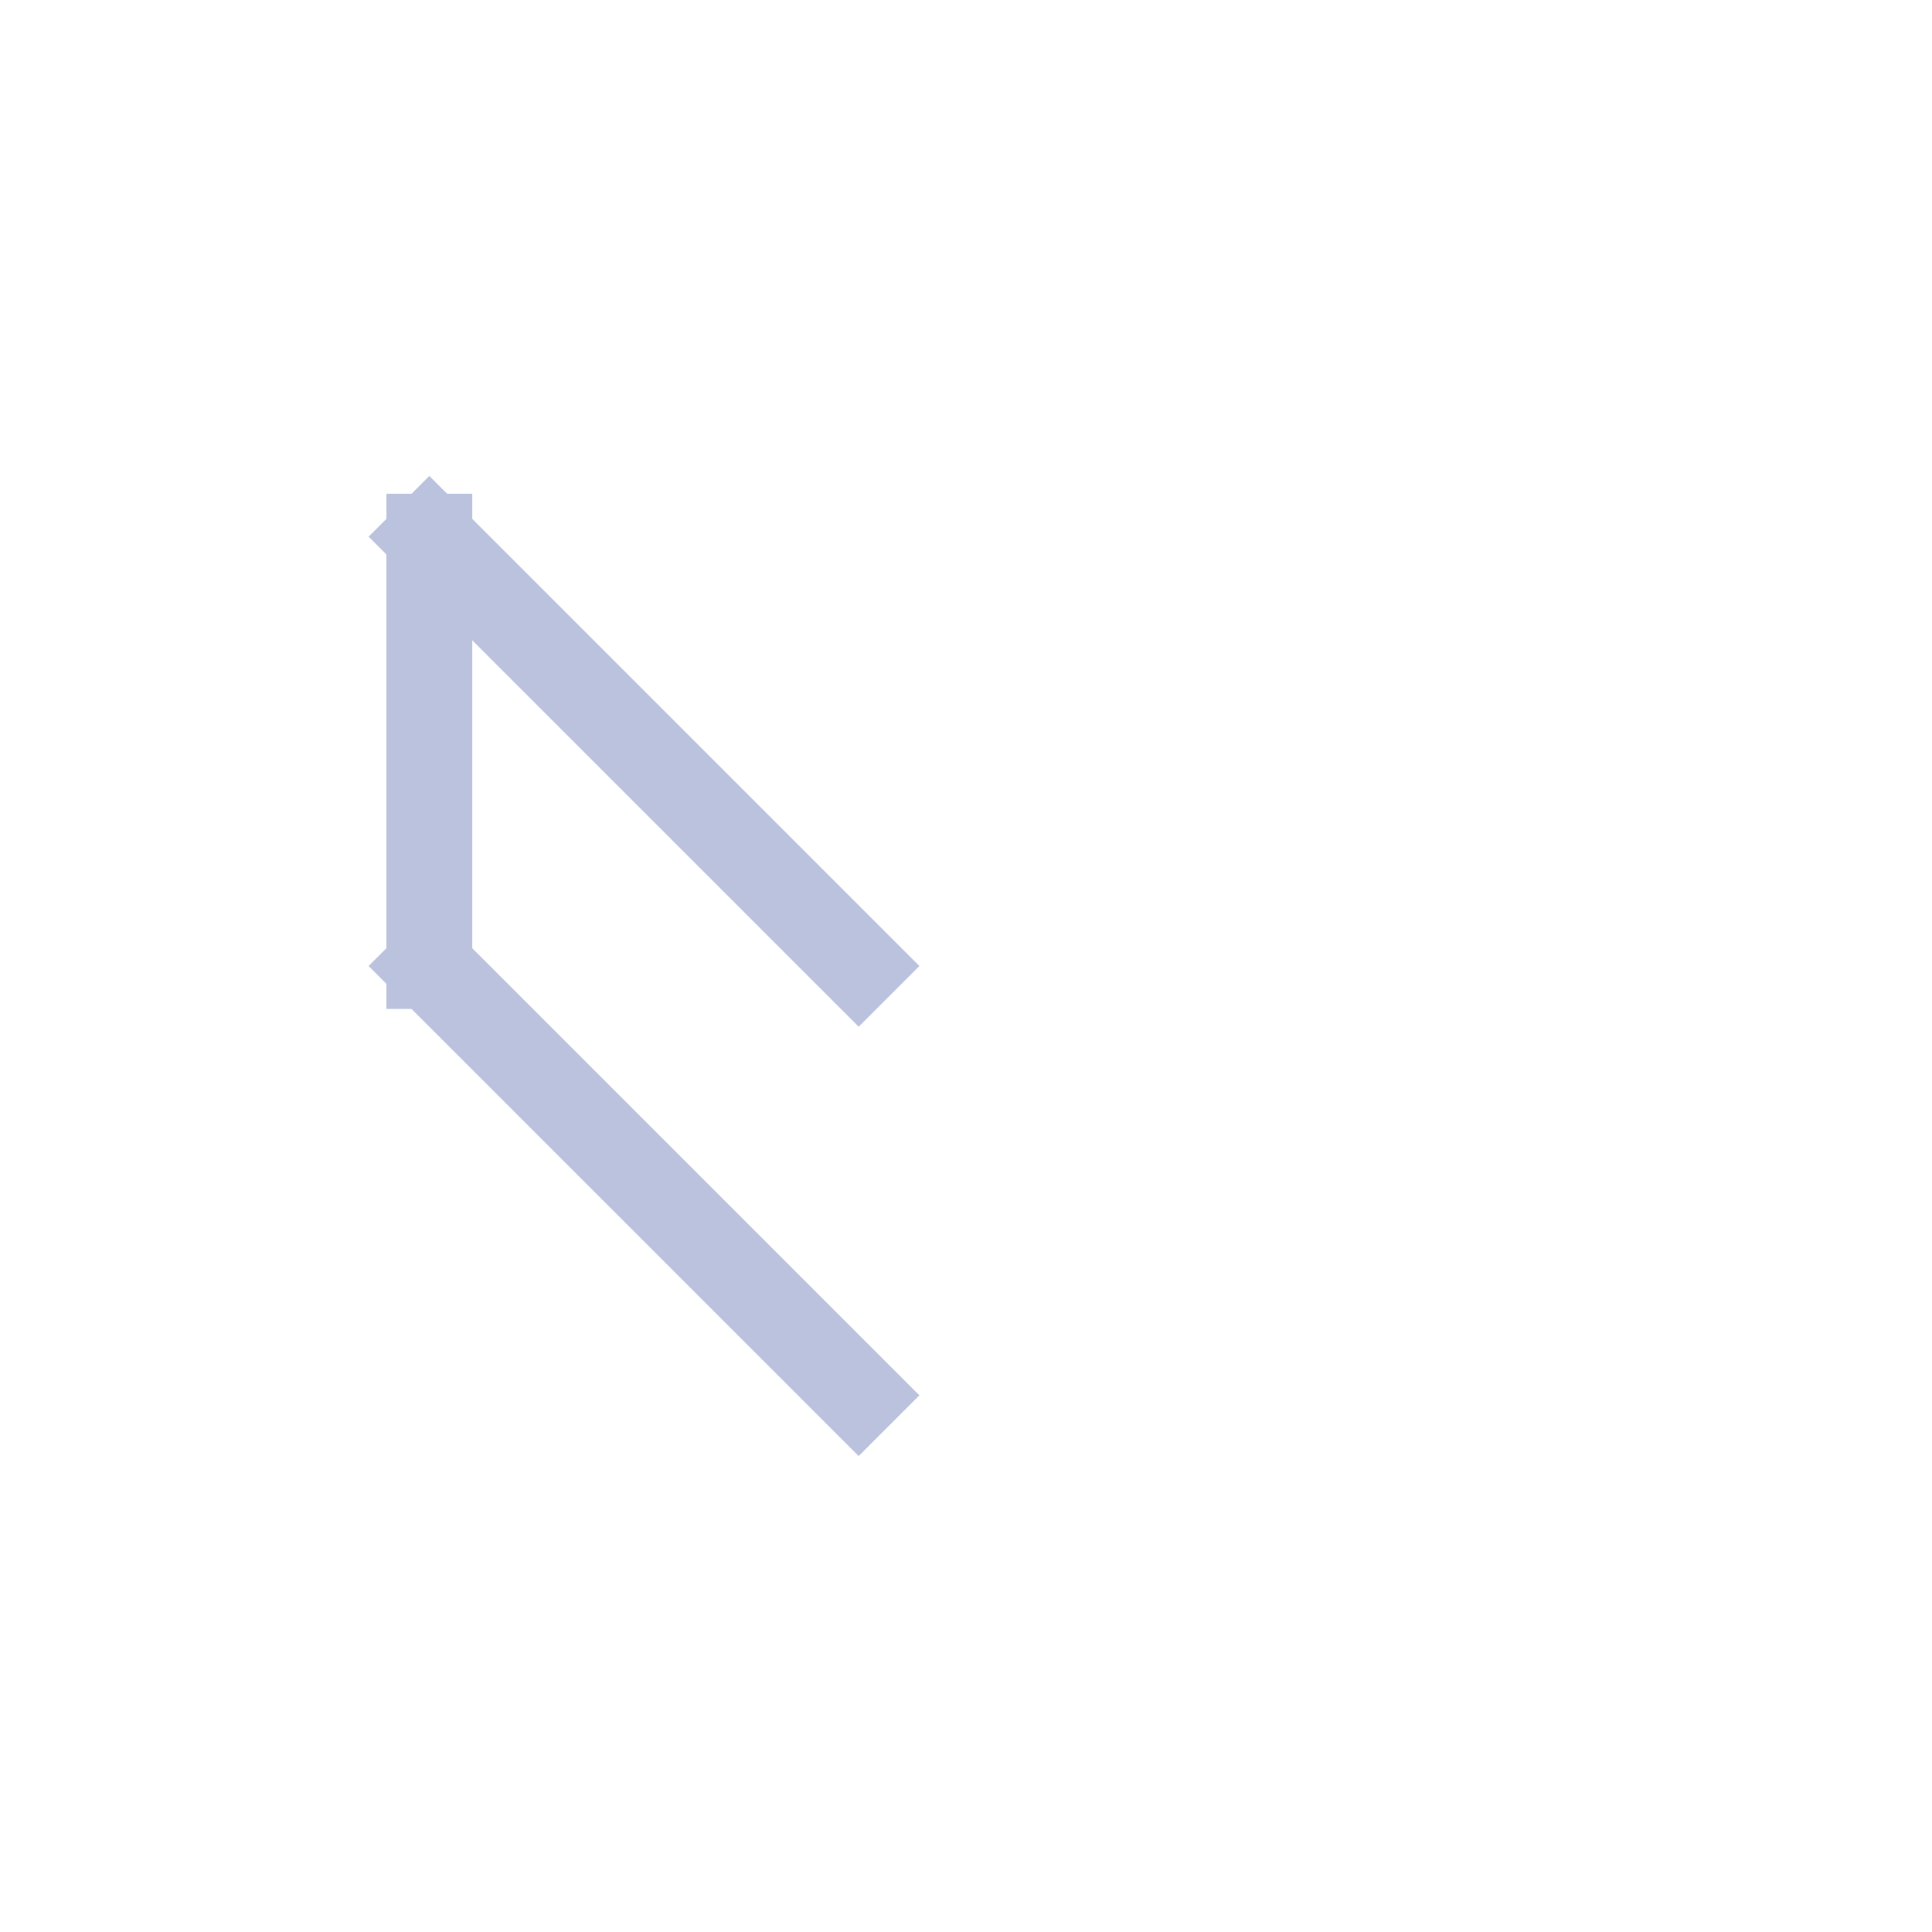
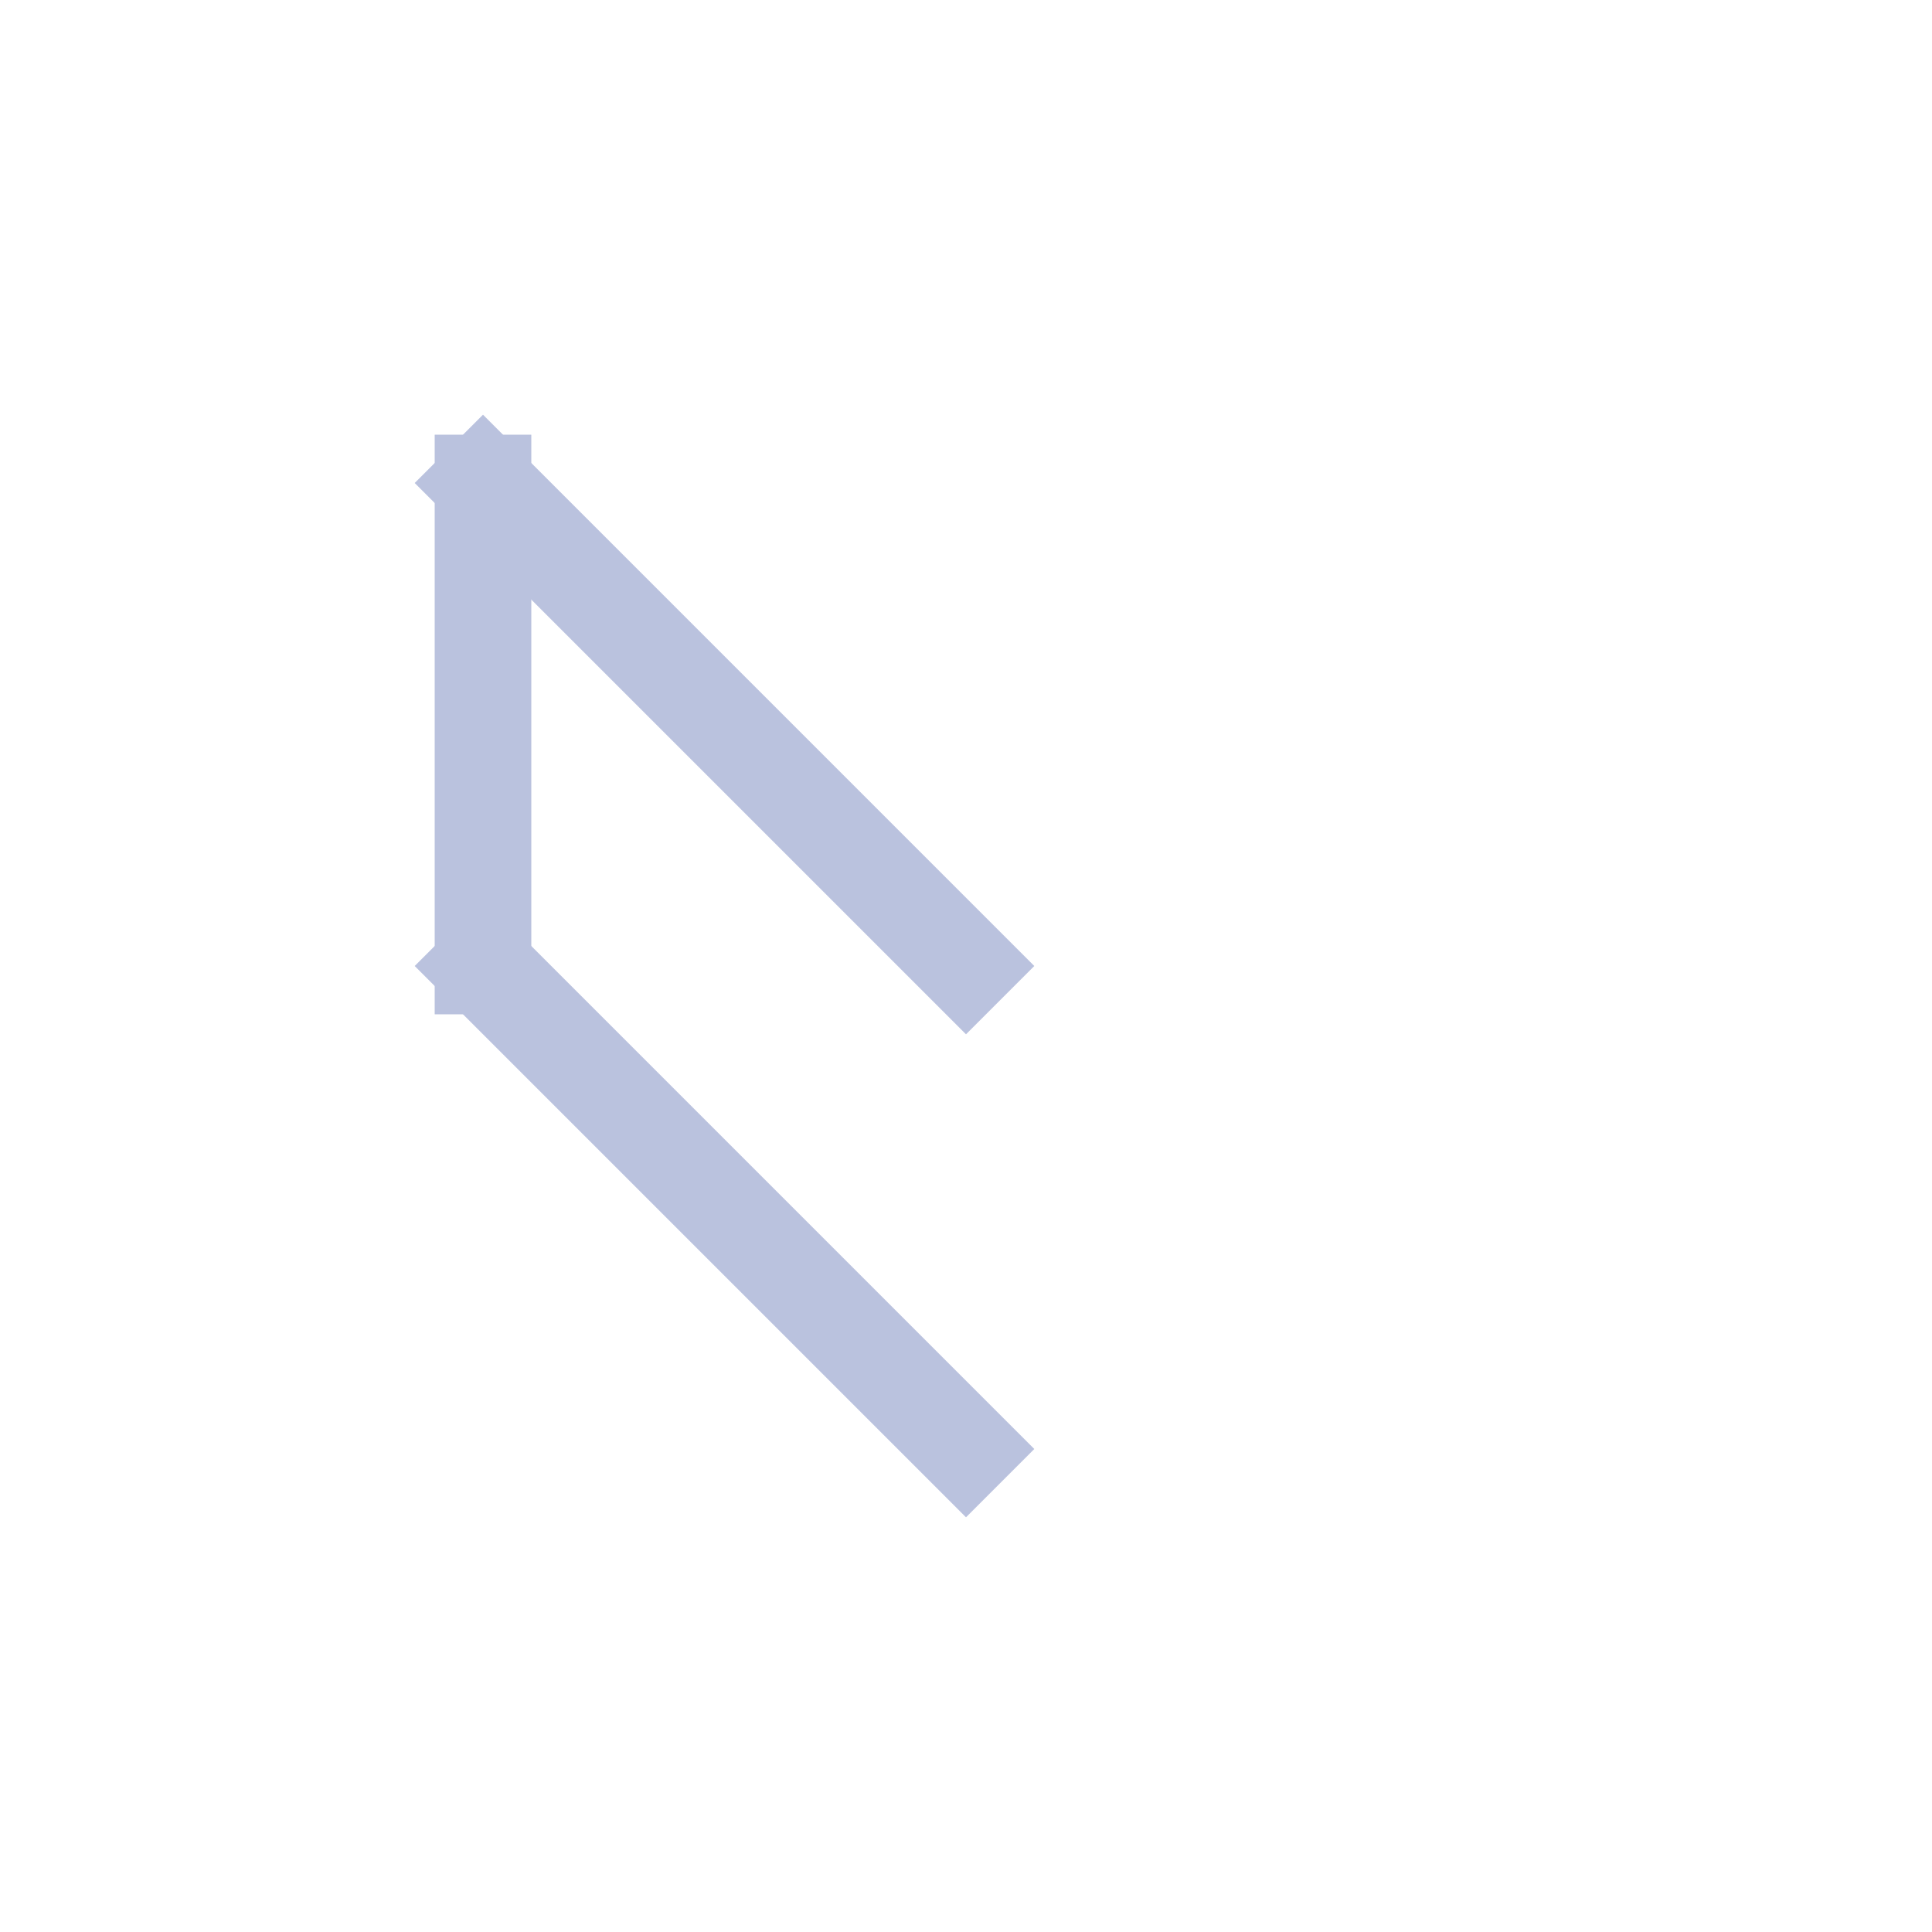
- <svg xmlns="http://www.w3.org/2000/svg" width="150" height="150" viewBox="0 0 225 100">
+ <svg xmlns="http://www.w3.org/2000/svg" width="150" height="150" viewBox="0 0 200 100">
  <defs>
    <g id="p">
      <line x1="0" y1="0" x2="0" y2="100" />
      <line x1="0" y1="0" x2="50" y2="0" />
    </g>
    <g id="b">
      <line x1="0" y1="0" x2="0" y2="100" />
      <line x1="0" y1="100" x2="50" y2="100" />
    </g>
    <g id="t">
      <line x1="50" y1="0" x2="50" y2="100" />
      <line x1="0" y1="0" x2="50" y2="0" />
    </g>
    <g id="k">
      <line x1="0" y1="0" x2="0" y2="50" />
      <line x1="0" y1="50" x2="50" y2="100" />
    </g>
    <g id="f">
      <line x1="0" y1="0" x2="0" y2="50" />
      <line x1="0" y1="0" x2="50" y2="0" />
    </g>
    <g id="sh">
      <line x1="0" y1="0" x2="0" y2="50" />
      <line x1="0" y1="0" x2="50" y2="50" />
    </g>
    <g id="zh">
      <line x1="0" y1="0" x2="0" y2="50" />
    </g>
    <g id="h">
      <line x1="0" y1="0" x2="0" y2="50" />
      <line x1="0" y1="50" x2="50" y2="50" />
      <line x1="50" y1="50" x2="50" y2="100" />
    </g>
    <g id="u">
      <line x1="0" y1="0" x2="0" y2="50" />
      <line x1="0" y1="50" x2="50" y2="50" />
      <line x1="0" y1="0" x2="50" y2="0" />
      <line x1="50" y1="0" x2="50" y2="50" />
    </g>
    <g id="o">
      <line x1="0" y1="0" x2="0" y2="50" />
      <line x1="0" y1="50" x2="50" y2="50" />
      <line x1="0" y1="0" x2="50" y2="0" />
    </g>
    <g id="ough">
      <line x1="0" y1="0" x2="0" y2="50" />
      <line x1="0" y1="50" x2="50" y2="50" />
      <line x1="0" y1="0" x2="50" y2="50" />
    </g>
    <g id="a">
      <line x1="0" y1="0" x2="0" y2="50" />
      <line x1="0" y1="0" x2="50" y2="50" />
      <line x1="0" y1="50" x2="50" y2="100" />
    </g>
    <g id="*">
      <line x1="0" y1="0" x2="0" y2="50" />
      <line x1="0" y1="0" x2="50" y2="50" />
      <line x1="0" y1="50" x2="-50" y2="100" />
    </g>
    <g id="mb">
      <line x1="0" y1="0" x2="0" y2="50" />
      <line x1="0" y1="50" x2="50" y2="50" />
      <line x1="0" y1="50" x2="50" y2="100" />
    </g>
    <g id="ng">
      <line x1="0" y1="0" x2="0" y2="50" />
      <line x1="0" y1="50" x2="50" y2="0" />
      <line x1="0" y1="50" x2="50" y2="100" />
    </g>
  </defs>
  <g stroke="#bac2de" stroke-width="10" stroke-linecap="square" fill="none">
    <use href="#a" transform="translate(50,0)" />
  </g>
</svg>
